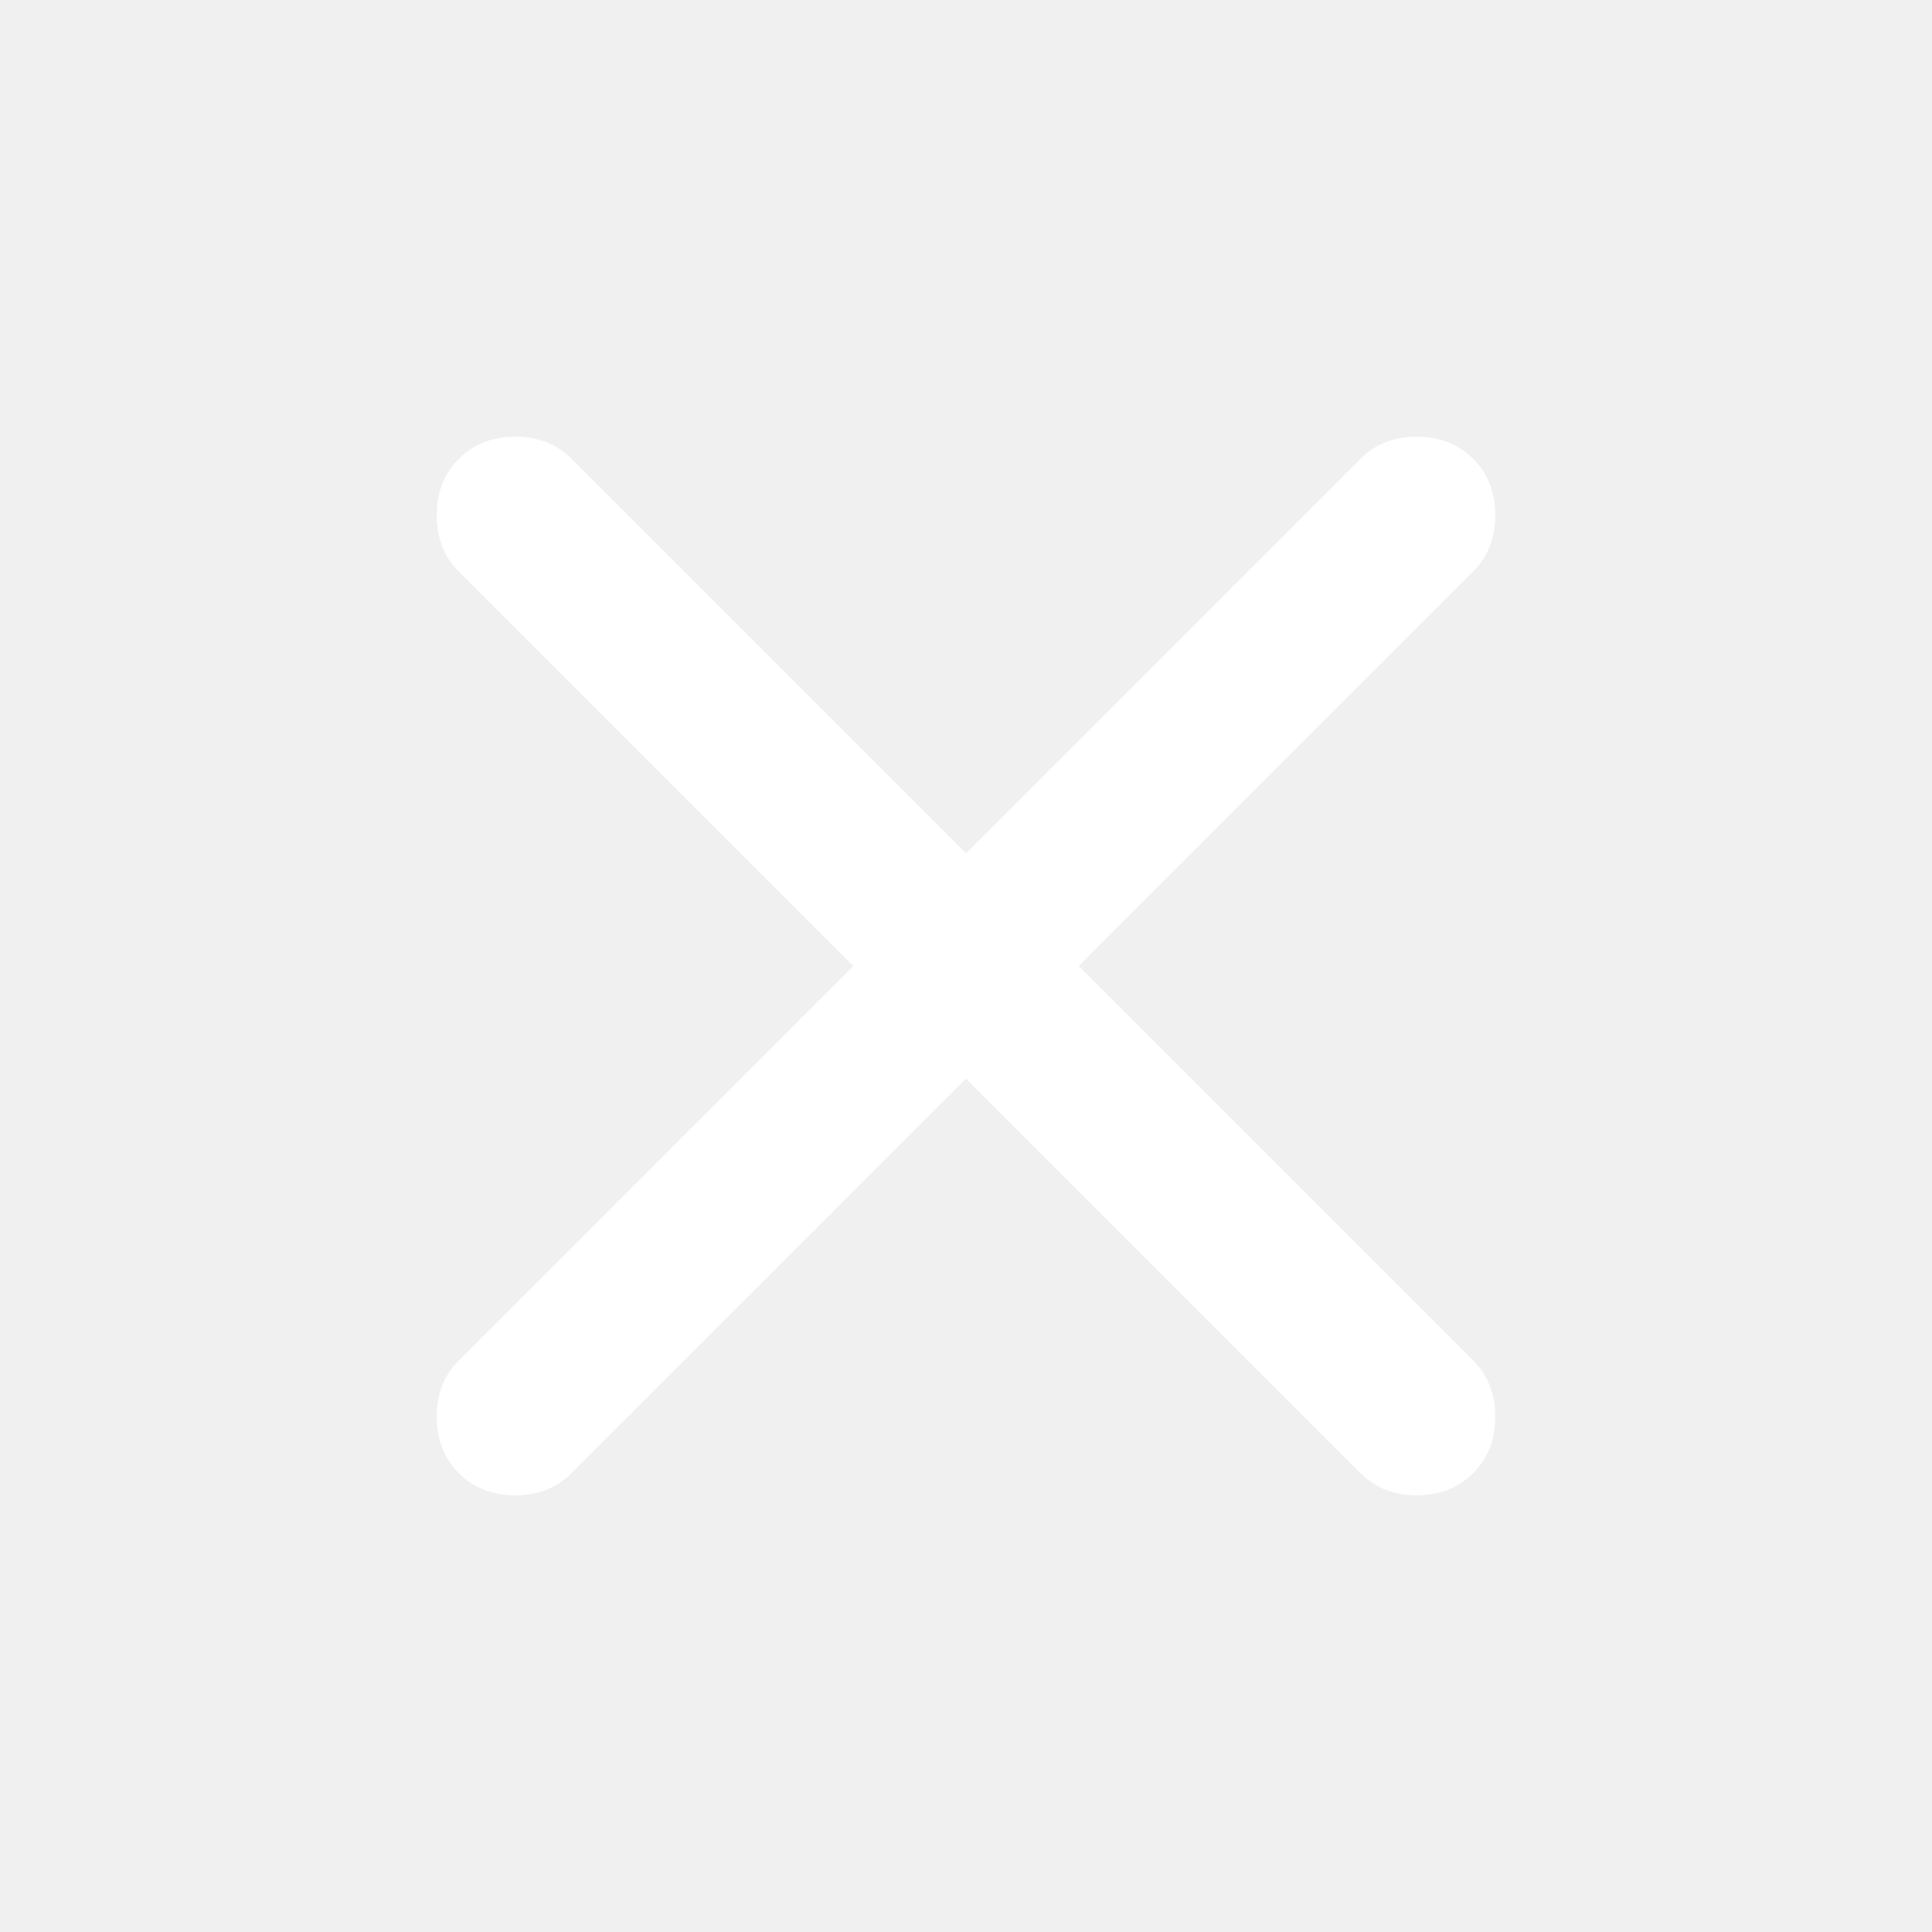
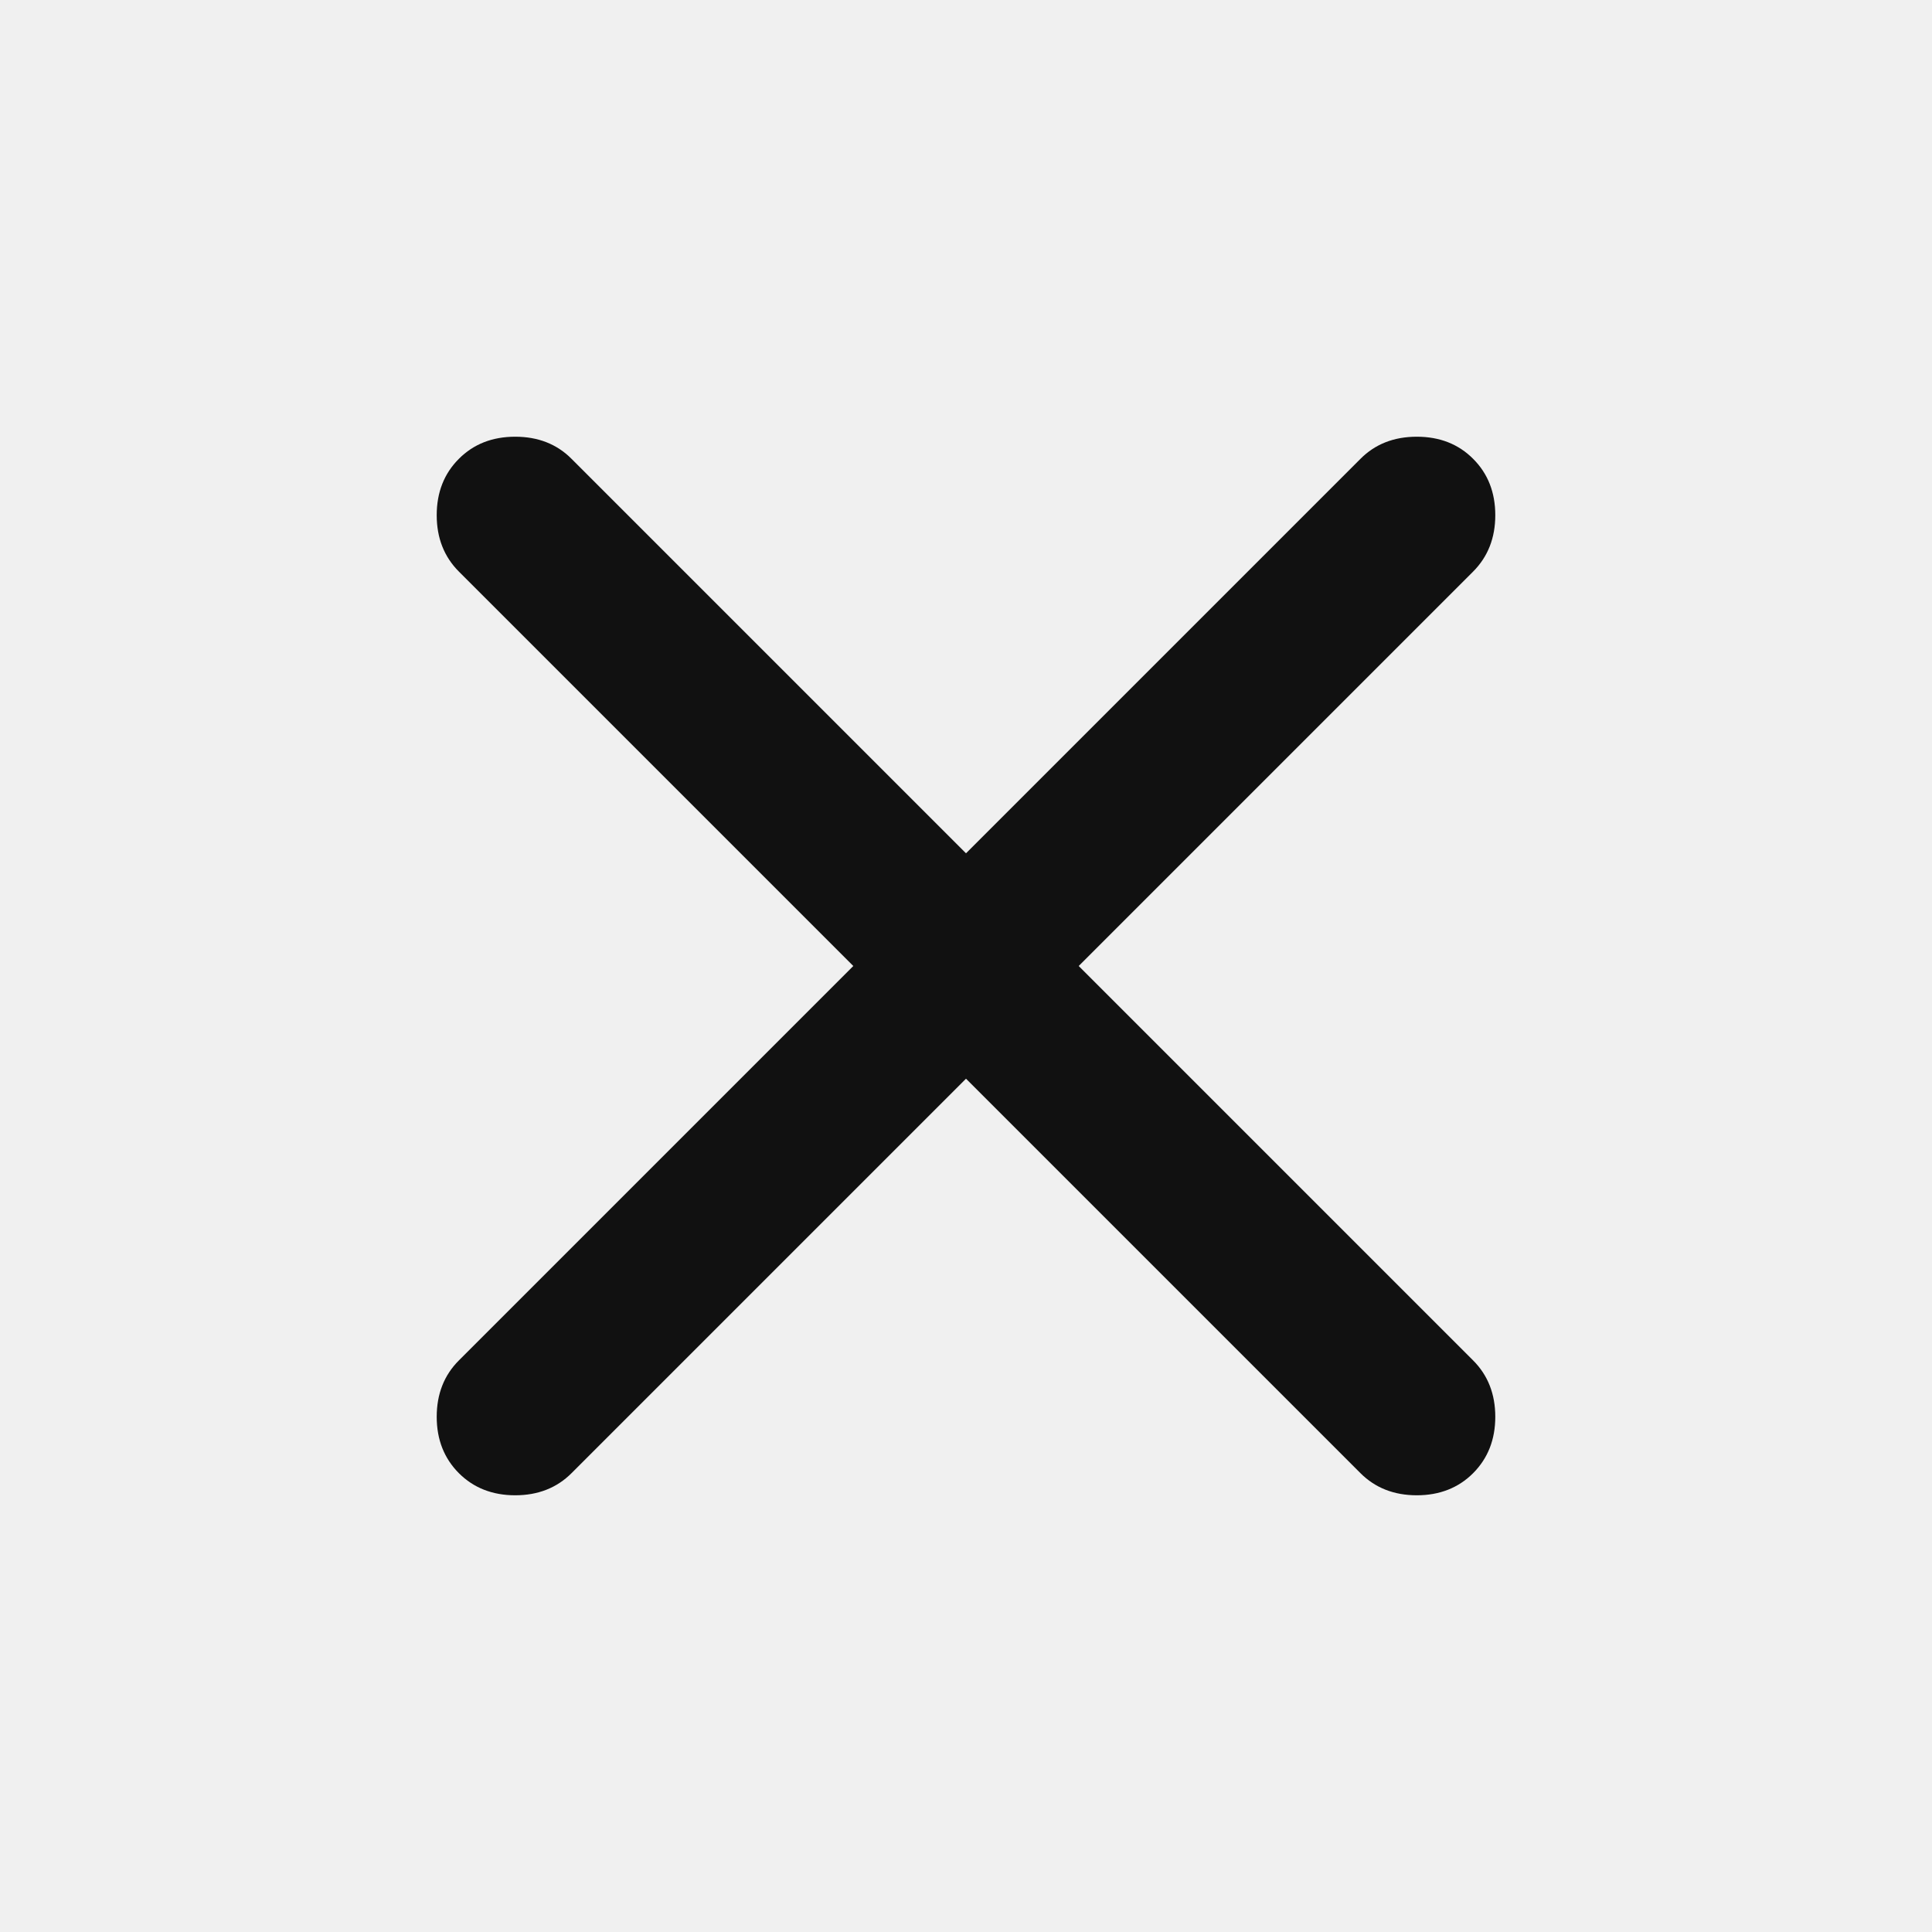
<svg xmlns="http://www.w3.org/2000/svg" width="24" height="24" viewBox="0 0 24 24" fill="none">
-   <mask id="mask0_612_647" style="mask-type:alpha" maskUnits="userSpaceOnUse" x="0" y="0" width="24" height="24">
+   <mask id="mask0_562_535" style="mask-type:alpha" maskUnits="userSpaceOnUse" x="0" y="0" width="24" height="24">
    <rect width="24" height="24" fill="#D9D9D9" />
  </mask>
-   <g mask="url(#mask0_612_647)">
-     <path d="M12 13.4L7.1 18.3C6.916 18.483 6.683 18.575 6.4 18.575C6.116 18.575 5.883 18.483 5.7 18.3C5.516 18.116 5.425 17.883 5.425 17.6C5.425 17.317 5.516 17.083 5.7 16.9L10.6 12L5.7 7.1C5.516 6.916 5.425 6.683 5.425 6.4C5.425 6.116 5.516 5.883 5.7 5.7C5.883 5.516 6.116 5.425 6.4 5.425C6.683 5.425 6.916 5.516 7.1 5.7L12 10.6L16.9 5.7C17.083 5.516 17.317 5.425 17.6 5.425C17.883 5.425 18.116 5.516 18.3 5.7C18.483 5.883 18.575 6.116 18.575 6.4C18.575 6.683 18.483 6.916 18.3 7.1L13.4 12L18.3 16.9C18.483 17.083 18.575 17.317 18.575 17.6C18.575 17.883 18.483 18.116 18.3 18.3C18.116 18.483 17.883 18.575 17.6 18.575C17.317 18.575 17.083 18.483 16.9 18.3L12 13.4Z" fill="white" />
+   <g mask="url(#mask0_562_535)">
+     <path d="M12 13.4L7.1 18.3C6.917 18.483 6.683 18.575 6.4 18.575C6.117 18.575 5.883 18.483 5.7 18.3C5.517 18.116 5.425 17.883 5.425 17.6C5.425 17.317 5.517 17.083 5.7 16.9L10.6 12L5.7 7.1C5.517 6.916 5.425 6.683 5.425 6.4C5.425 6.116 5.517 5.883 5.7 5.7C5.883 5.516 6.117 5.425 6.4 5.425C6.683 5.425 6.917 5.516 7.1 5.7L12 10.6L16.9 5.7C17.083 5.516 17.317 5.425 17.6 5.425C17.883 5.425 18.117 5.516 18.3 5.7C18.483 5.883 18.575 6.116 18.575 6.4C18.575 6.683 18.483 6.916 18.3 7.1L13.4 12L18.3 16.9C18.483 17.083 18.575 17.317 18.575 17.6C18.575 17.883 18.483 18.116 18.3 18.3C18.117 18.483 17.883 18.575 17.6 18.575C17.317 18.575 17.083 18.483 16.9 18.3L12 13.4Z" fill="#111111" />
  </g>
</svg>
